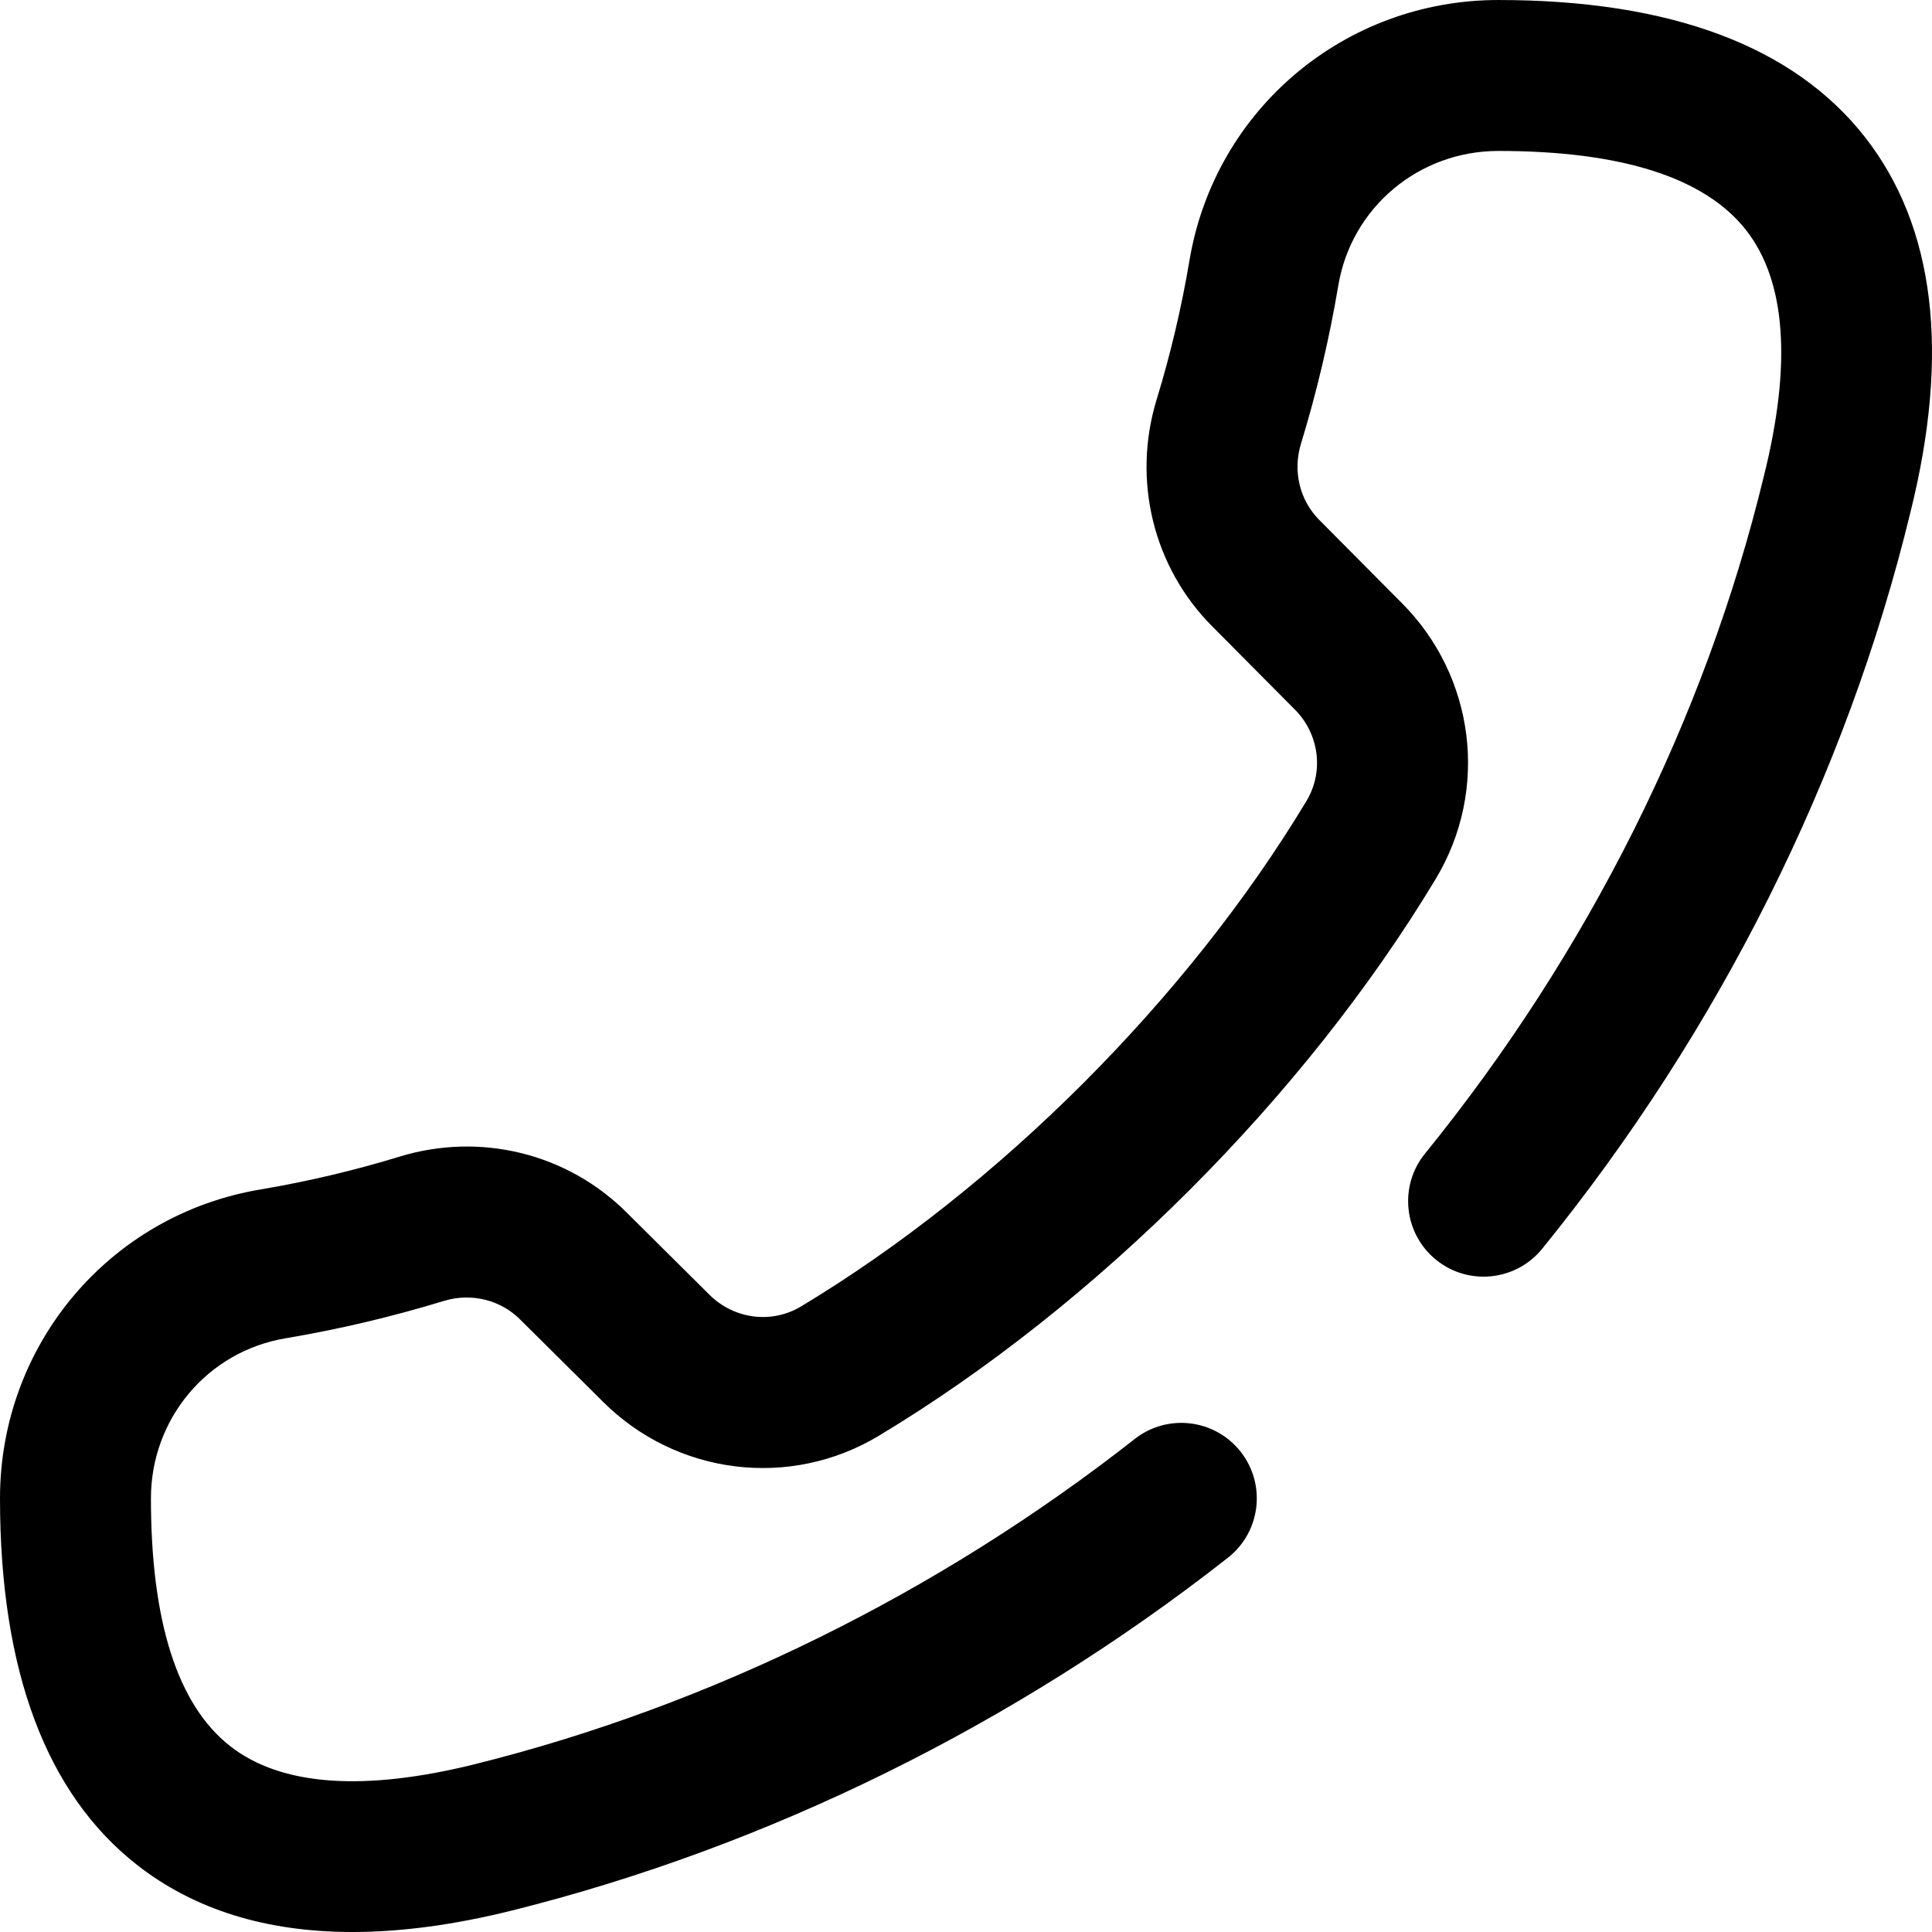
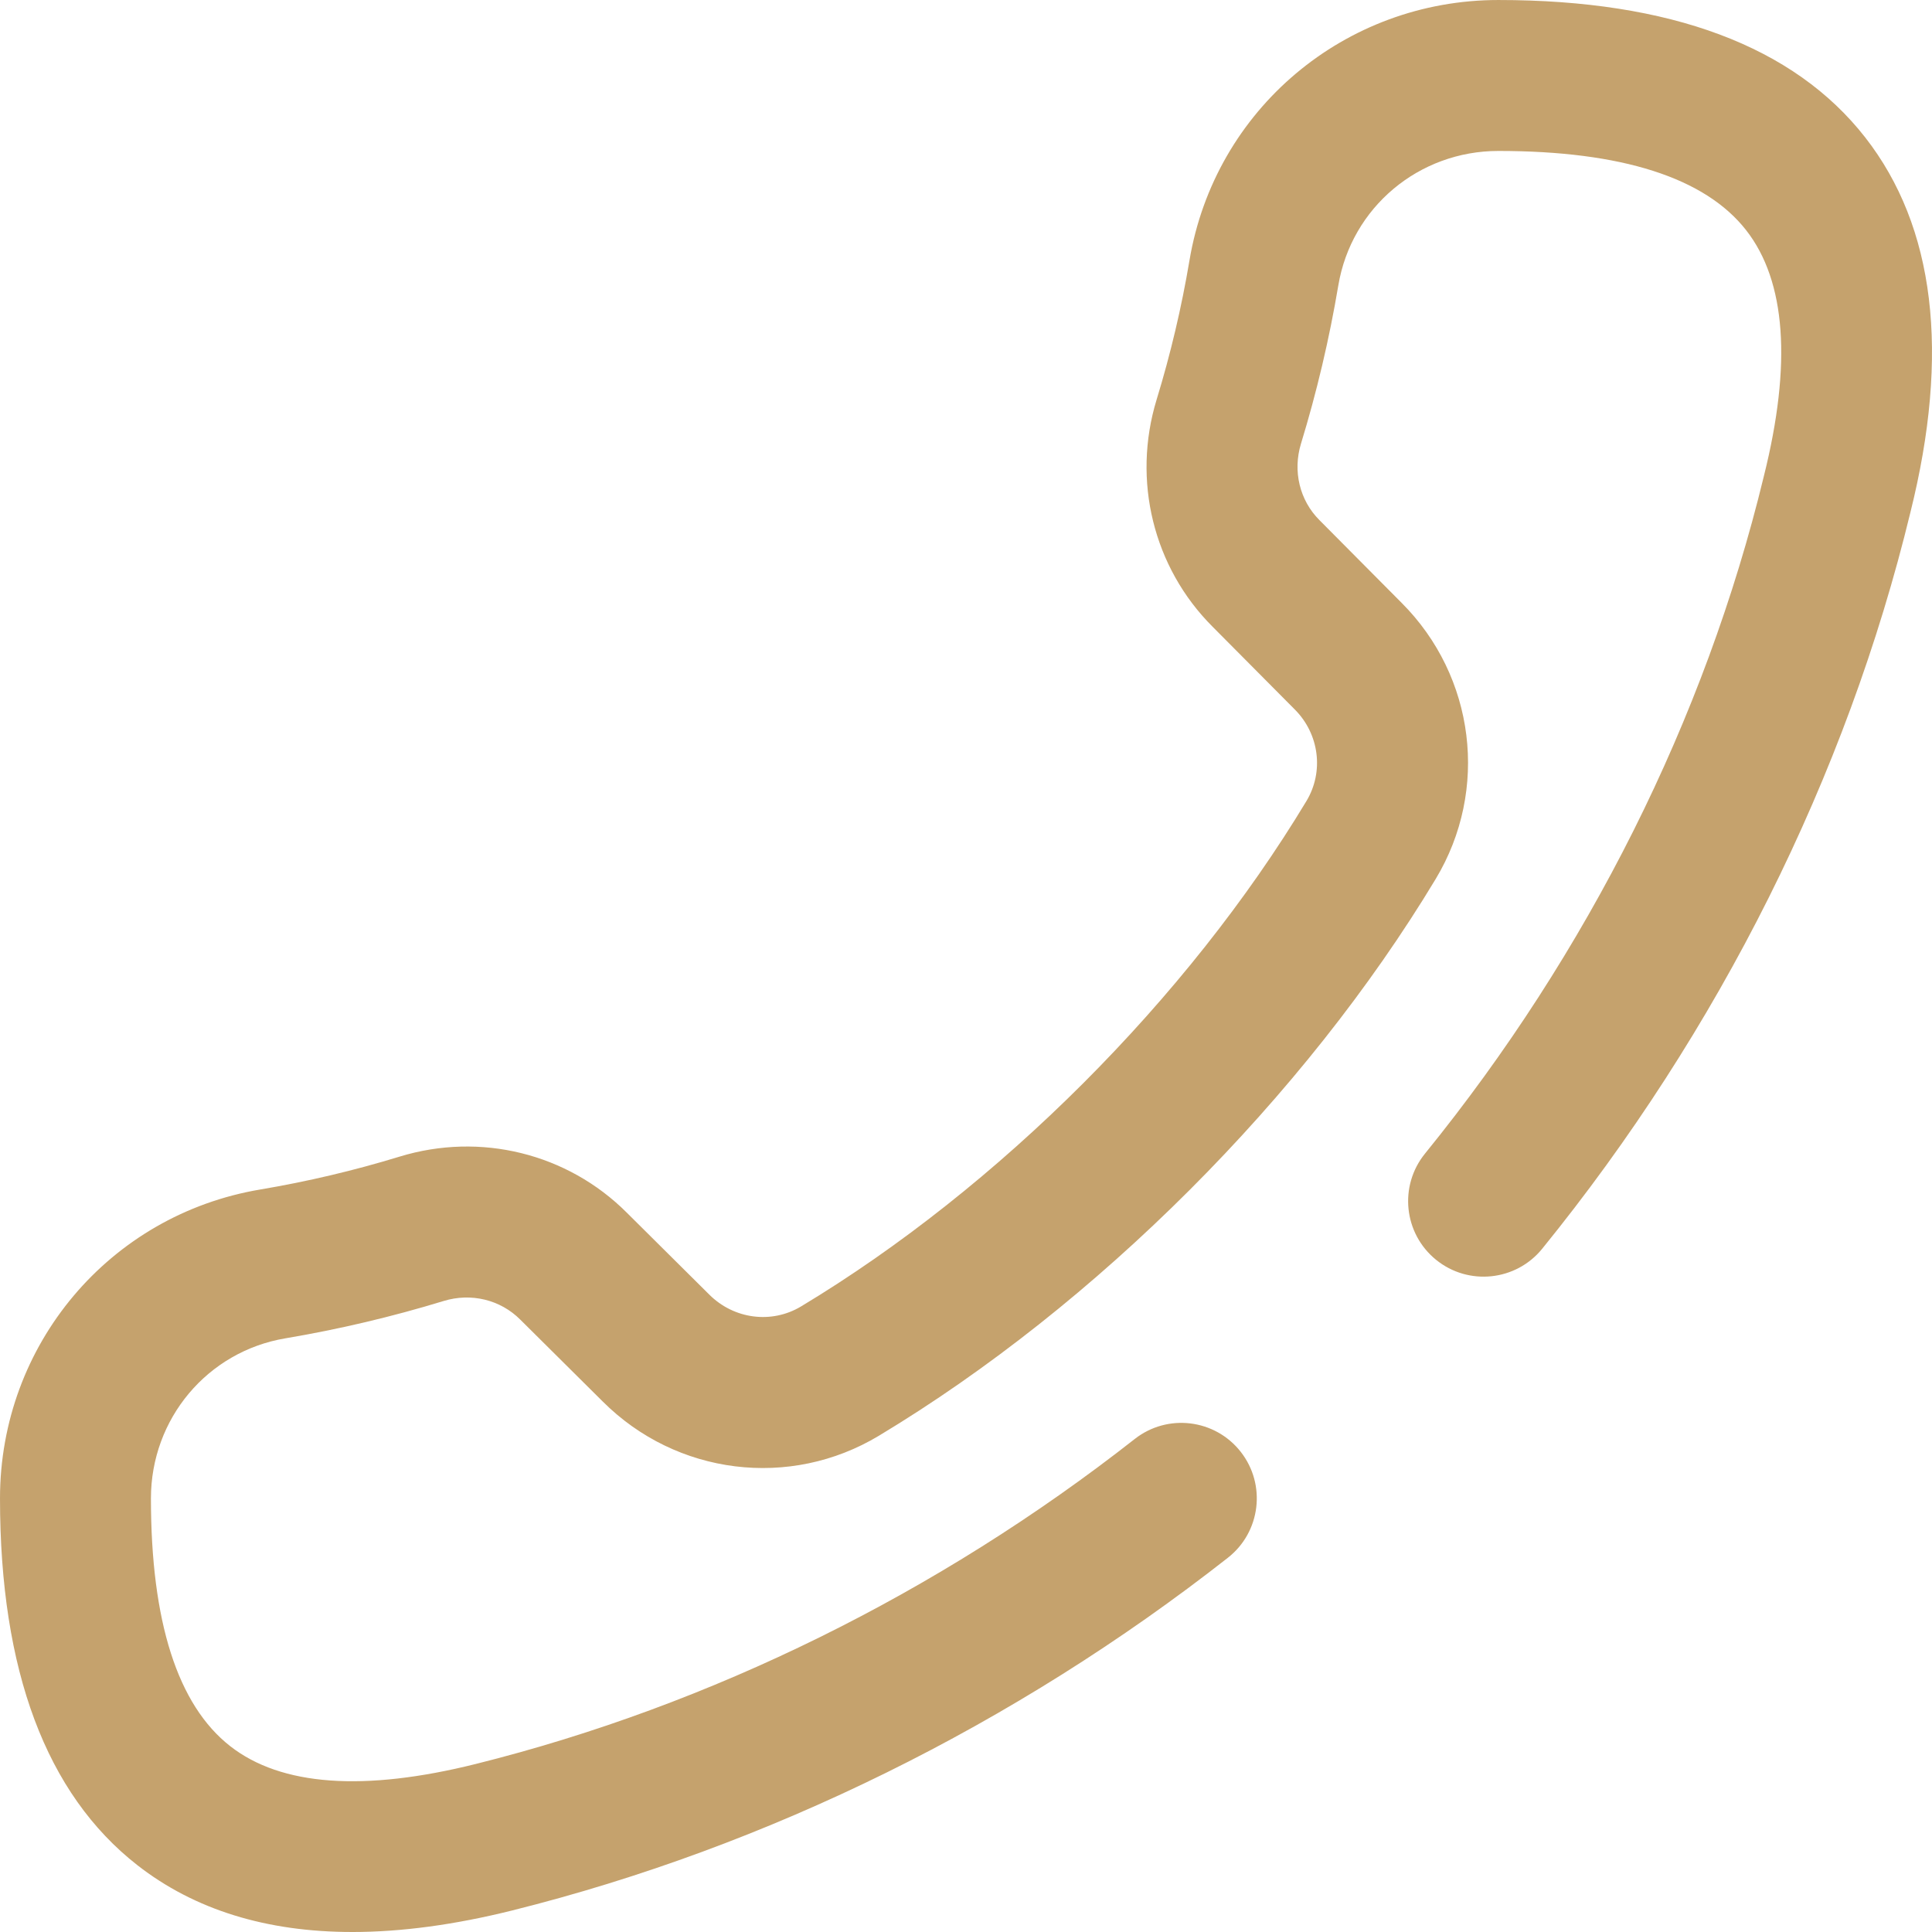
<svg xmlns="http://www.w3.org/2000/svg" height="512pt" viewBox="0 0 512 512" width="512pt">
-   <path d="m93.391 512c-22.805 0-41.879-5.914-56.988-17.711-24.156-18.867-36.402-51.57-36.402-97.203 0-40.711 29.012-75.137 68.98-81.859 12.441-2.094 24.855-5.02 36.902-8.707 21.43-6.559 44.508-.867 60.223 14.848l21.848 21.699c6.562 6.559 16.547 7.832 24.332 3.152 52.324-31.484 102.395-81.555 133.938-133.941 4.68-7.781 3.402-17.766-3.109-24.277l-21.793-21.941c-15.668-15.668-21.355-38.742-14.801-60.176 3.688-12.047 6.617-24.461 8.707-36.902 6.723-39.969 41.148-68.98 81.859-68.98 45.633 0 78.336 12.25 97.203 36.402 18.496 23.684 22.527 57.125 11.984 99.391-16.938 69.891-50.68 137.367-97.578 195.137-6.961 8.574-19.559 9.883-28.133 2.922-8.574-6.965-9.883-19.559-2.922-28.137 43.191-53.199 74.234-115.242 89.773-179.418l.035-.141c7.426-29.727 5.848-51.641-4.688-65.133-10.895-13.949-32.992-21.023-65.676-21.023-21.105 0-38.941 14.98-42.414 35.617-2.375 14.145-5.707 28.266-9.898 41.969-2.219 7.254-.352 15.008 4.879 20.234l21.797 21.945c19.48 19.484 23.223 49.578 9.043 73.141-34.754 57.723-89.926 112.895-147.586 147.586-23.562 14.18-53.656 10.438-73.188-9.094l-21.852-21.699c-5.273-5.277-13.023-7.148-20.281-4.93-13.703 4.191-27.824 7.523-41.969 9.902-20.637 3.473-35.617 21.309-35.617 42.414 0 32.684 7.074 54.781 21.023 65.676 13.488 10.535 35.402 12.113 65.133 4.688 62.203-15.531 122.566-45.309 174.562-86.105 8.688-6.82 21.258-5.301 28.078 3.387 6.82 8.691 5.305 21.266-3.387 28.082-56.391 44.246-121.941 76.562-189.562 93.449-15.324 3.828-29.496 5.738-42.457 5.738zm0 0" />
+   <path fill="#c5a26d" d="m93.391 512c-22.805 0-41.879-5.914-56.988-17.711-24.156-18.867-36.402-51.57-36.402-97.203 0-40.711 29.012-75.137 68.98-81.859 12.441-2.094 24.855-5.02 36.902-8.707 21.43-6.559 44.508-.867 60.223 14.848l21.848 21.699c6.562 6.559 16.547 7.832 24.332 3.152 52.324-31.484 102.395-81.555 133.938-133.941 4.68-7.781 3.402-17.766-3.109-24.277l-21.793-21.941c-15.668-15.668-21.355-38.742-14.801-60.176 3.688-12.047 6.617-24.461 8.707-36.902 6.723-39.969 41.148-68.98 81.859-68.98 45.633 0 78.336 12.25 97.203 36.402 18.496 23.684 22.527 57.125 11.984 99.391-16.938 69.891-50.68 137.367-97.578 195.137-6.961 8.574-19.559 9.883-28.133 2.922-8.574-6.965-9.883-19.559-2.922-28.137 43.191-53.199 74.234-115.242 89.773-179.418l.035-.141c7.426-29.727 5.848-51.641-4.688-65.133-10.895-13.949-32.992-21.023-65.676-21.023-21.105 0-38.941 14.98-42.414 35.617-2.375 14.145-5.707 28.266-9.898 41.969-2.219 7.254-.352 15.008 4.879 20.234l21.797 21.945c19.48 19.484 23.223 49.578 9.043 73.141-34.754 57.723-89.926 112.895-147.586 147.586-23.562 14.18-53.656 10.438-73.188-9.094l-21.852-21.699c-5.273-5.277-13.023-7.148-20.281-4.93-13.703 4.191-27.824 7.523-41.969 9.902-20.637 3.473-35.617 21.309-35.617 42.414 0 32.684 7.074 54.781 21.023 65.676 13.488 10.535 35.402 12.113 65.133 4.688 62.203-15.531 122.566-45.309 174.562-86.105 8.688-6.82 21.258-5.301 28.078 3.387 6.82 8.691 5.305 21.266-3.387 28.082-56.391 44.246-121.941 76.562-189.562 93.449-15.324 3.828-29.496 5.738-42.457 5.738zm0 0" />
</svg>
